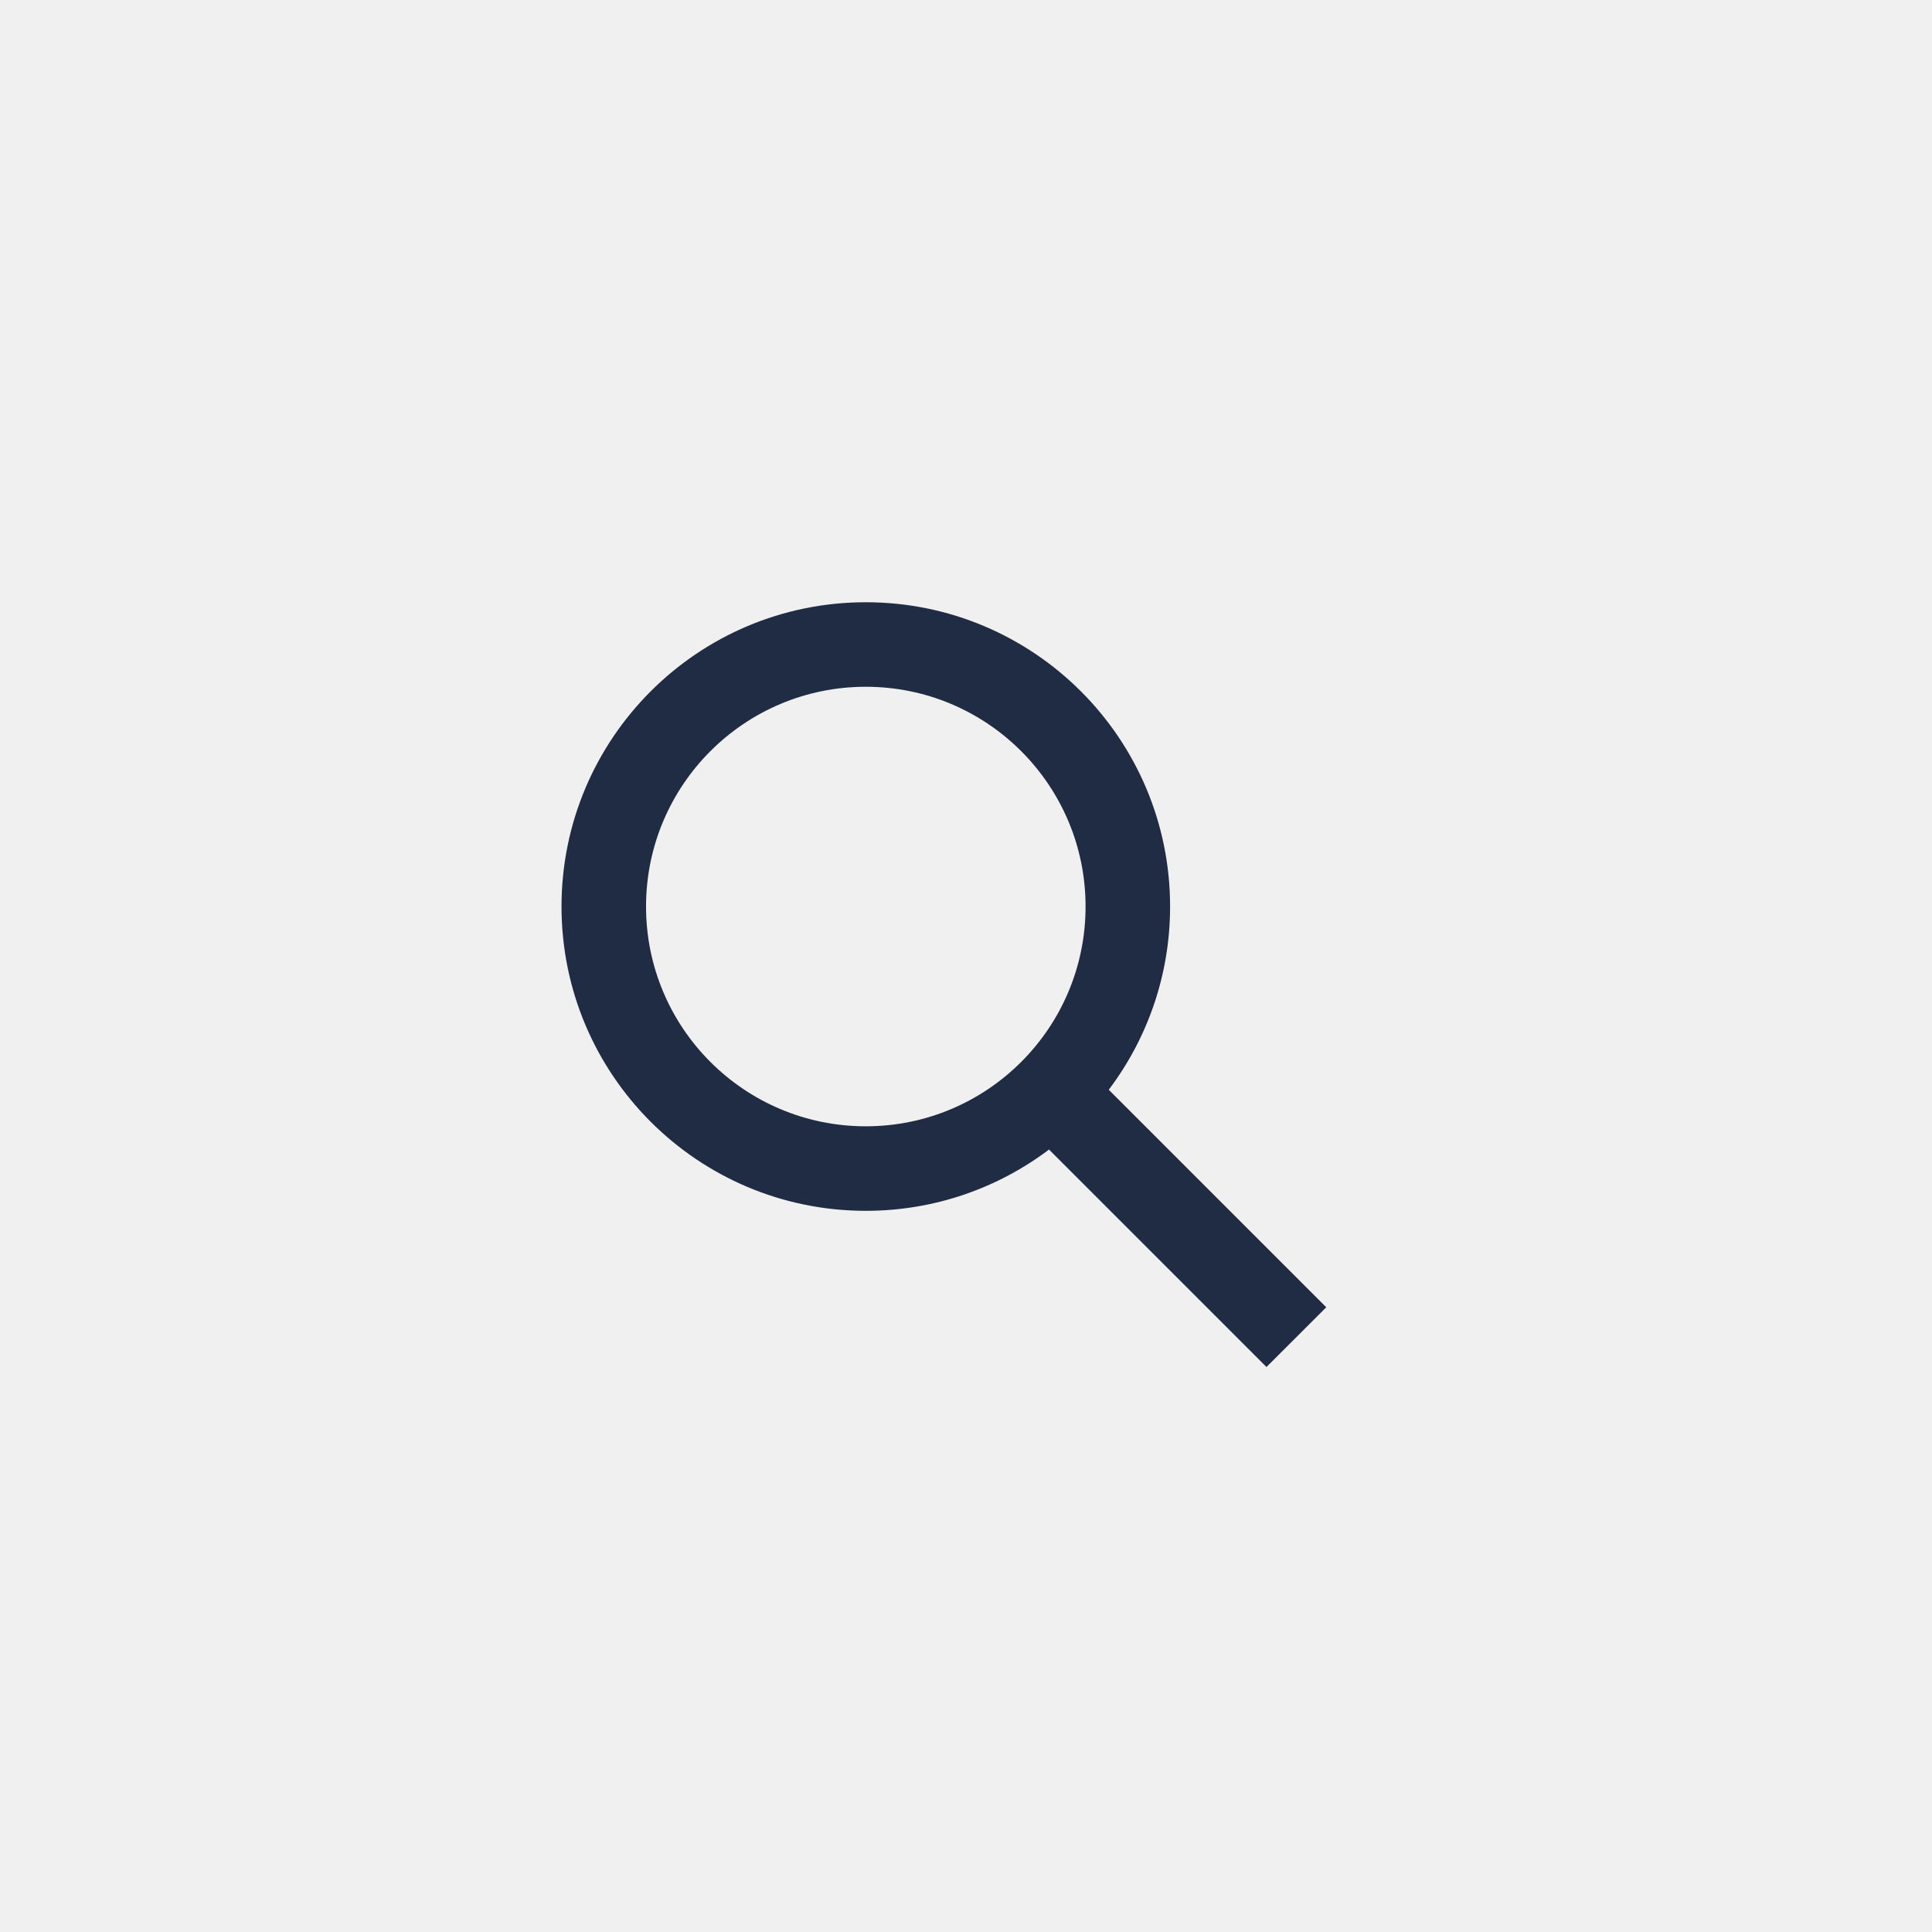
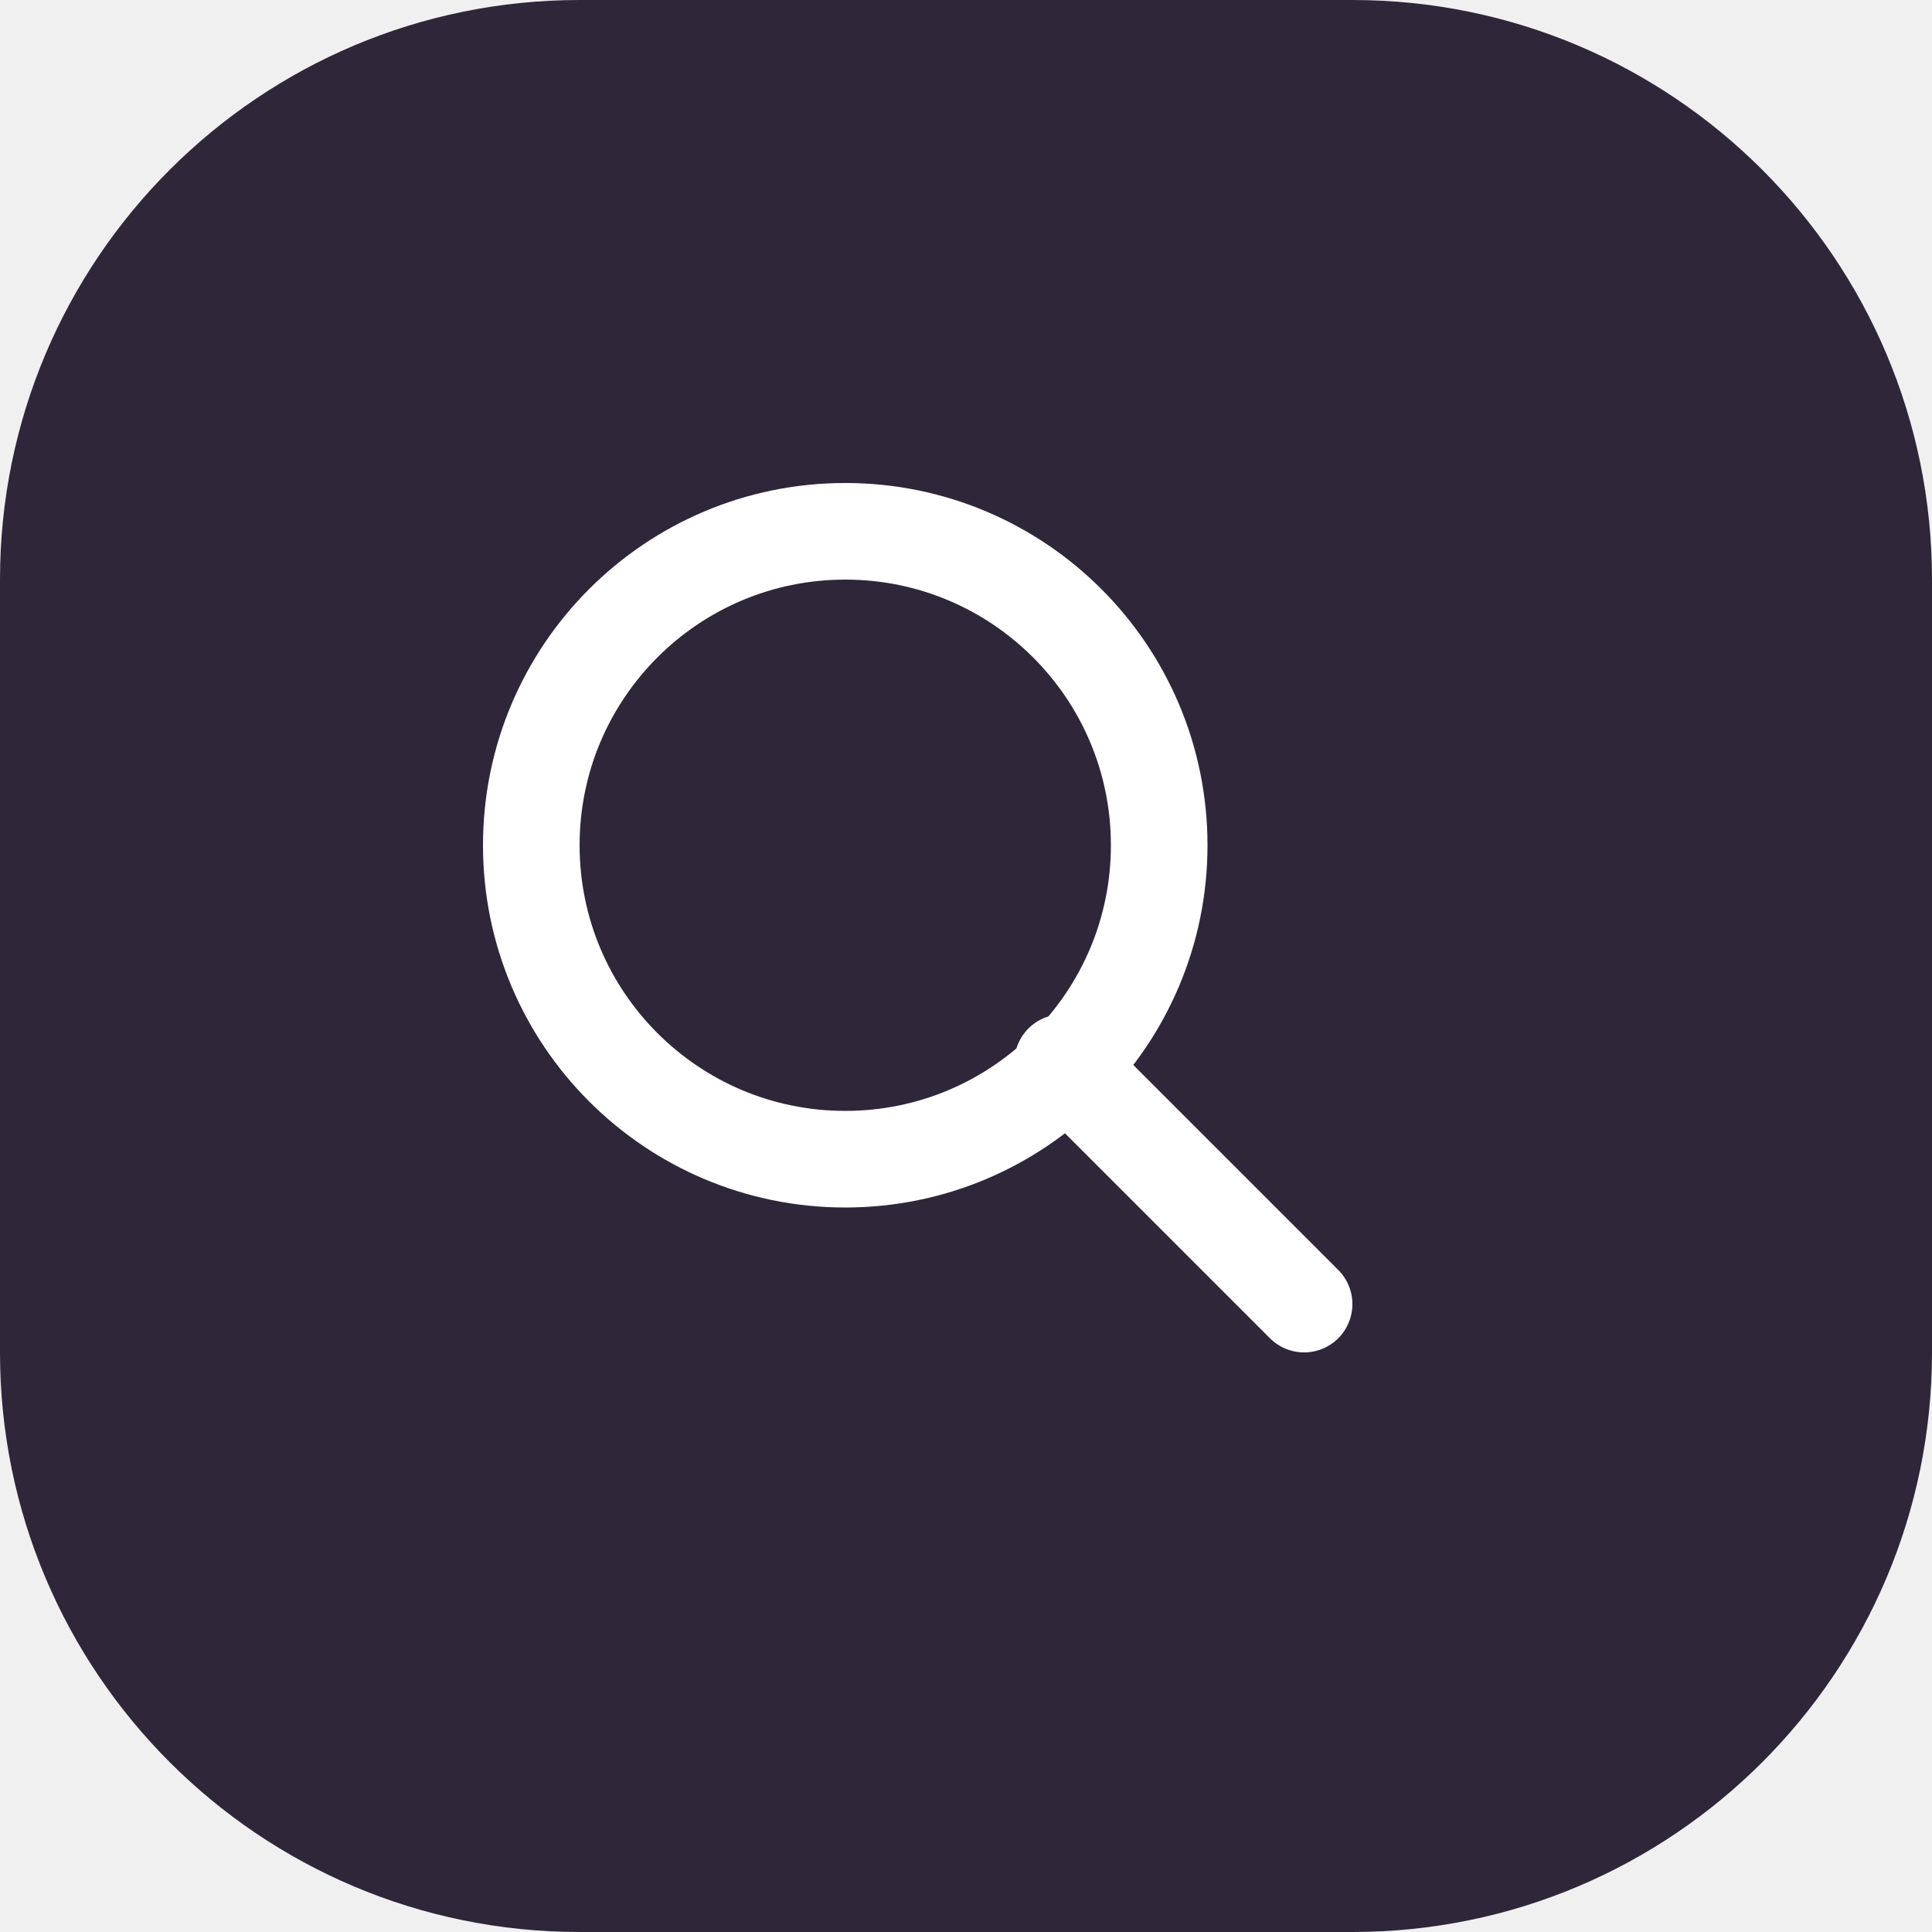
- <svg xmlns="http://www.w3.org/2000/svg" width="36" height="36" viewBox="0 0 36 36" fill="none">
-   <path fill-rule="evenodd" clip-rule="evenodd" d="M24.713 24.359L20.66 20.306C21.377 19.356 21.803 18.174 21.803 16.892C21.803 13.761 19.264 11.222 16.133 11.222C13.001 11.222 10.463 13.761 10.463 16.892C10.463 20.024 13.001 22.562 16.133 22.562C17.414 22.562 18.597 22.137 19.547 21.42L23.599 25.472L24.713 24.359ZM20.228 16.892C20.228 19.154 18.394 20.987 16.133 20.987C13.871 20.987 12.038 19.154 12.038 16.892C12.038 14.631 13.871 12.797 16.133 12.797C18.394 12.797 20.228 14.631 20.228 16.892Z" fill="#202C43" />
+ <svg xmlns="http://www.w3.org/2000/svg" width="40" height="40" viewBox="0 0 40 40" fill="none">
+   <rect width="40" height="40" rx="12" fill="#2E2739" />
+   <path d="M17.5 24C21.09 24 24 21.09 24 17.5C24 13.91 21.09 11 17.5 11C13.91 11 11 13.91 11 17.5C11 21.09 13.91 24 17.5 24Z" stroke="#FFFFFF" stroke-width="2" stroke-linecap="round" stroke-linejoin="round" />
+   <path d="M22 22L27 27" stroke="#FFFFFF" stroke-width="2" stroke-linecap="round" stroke-linejoin="round" />
</svg>
